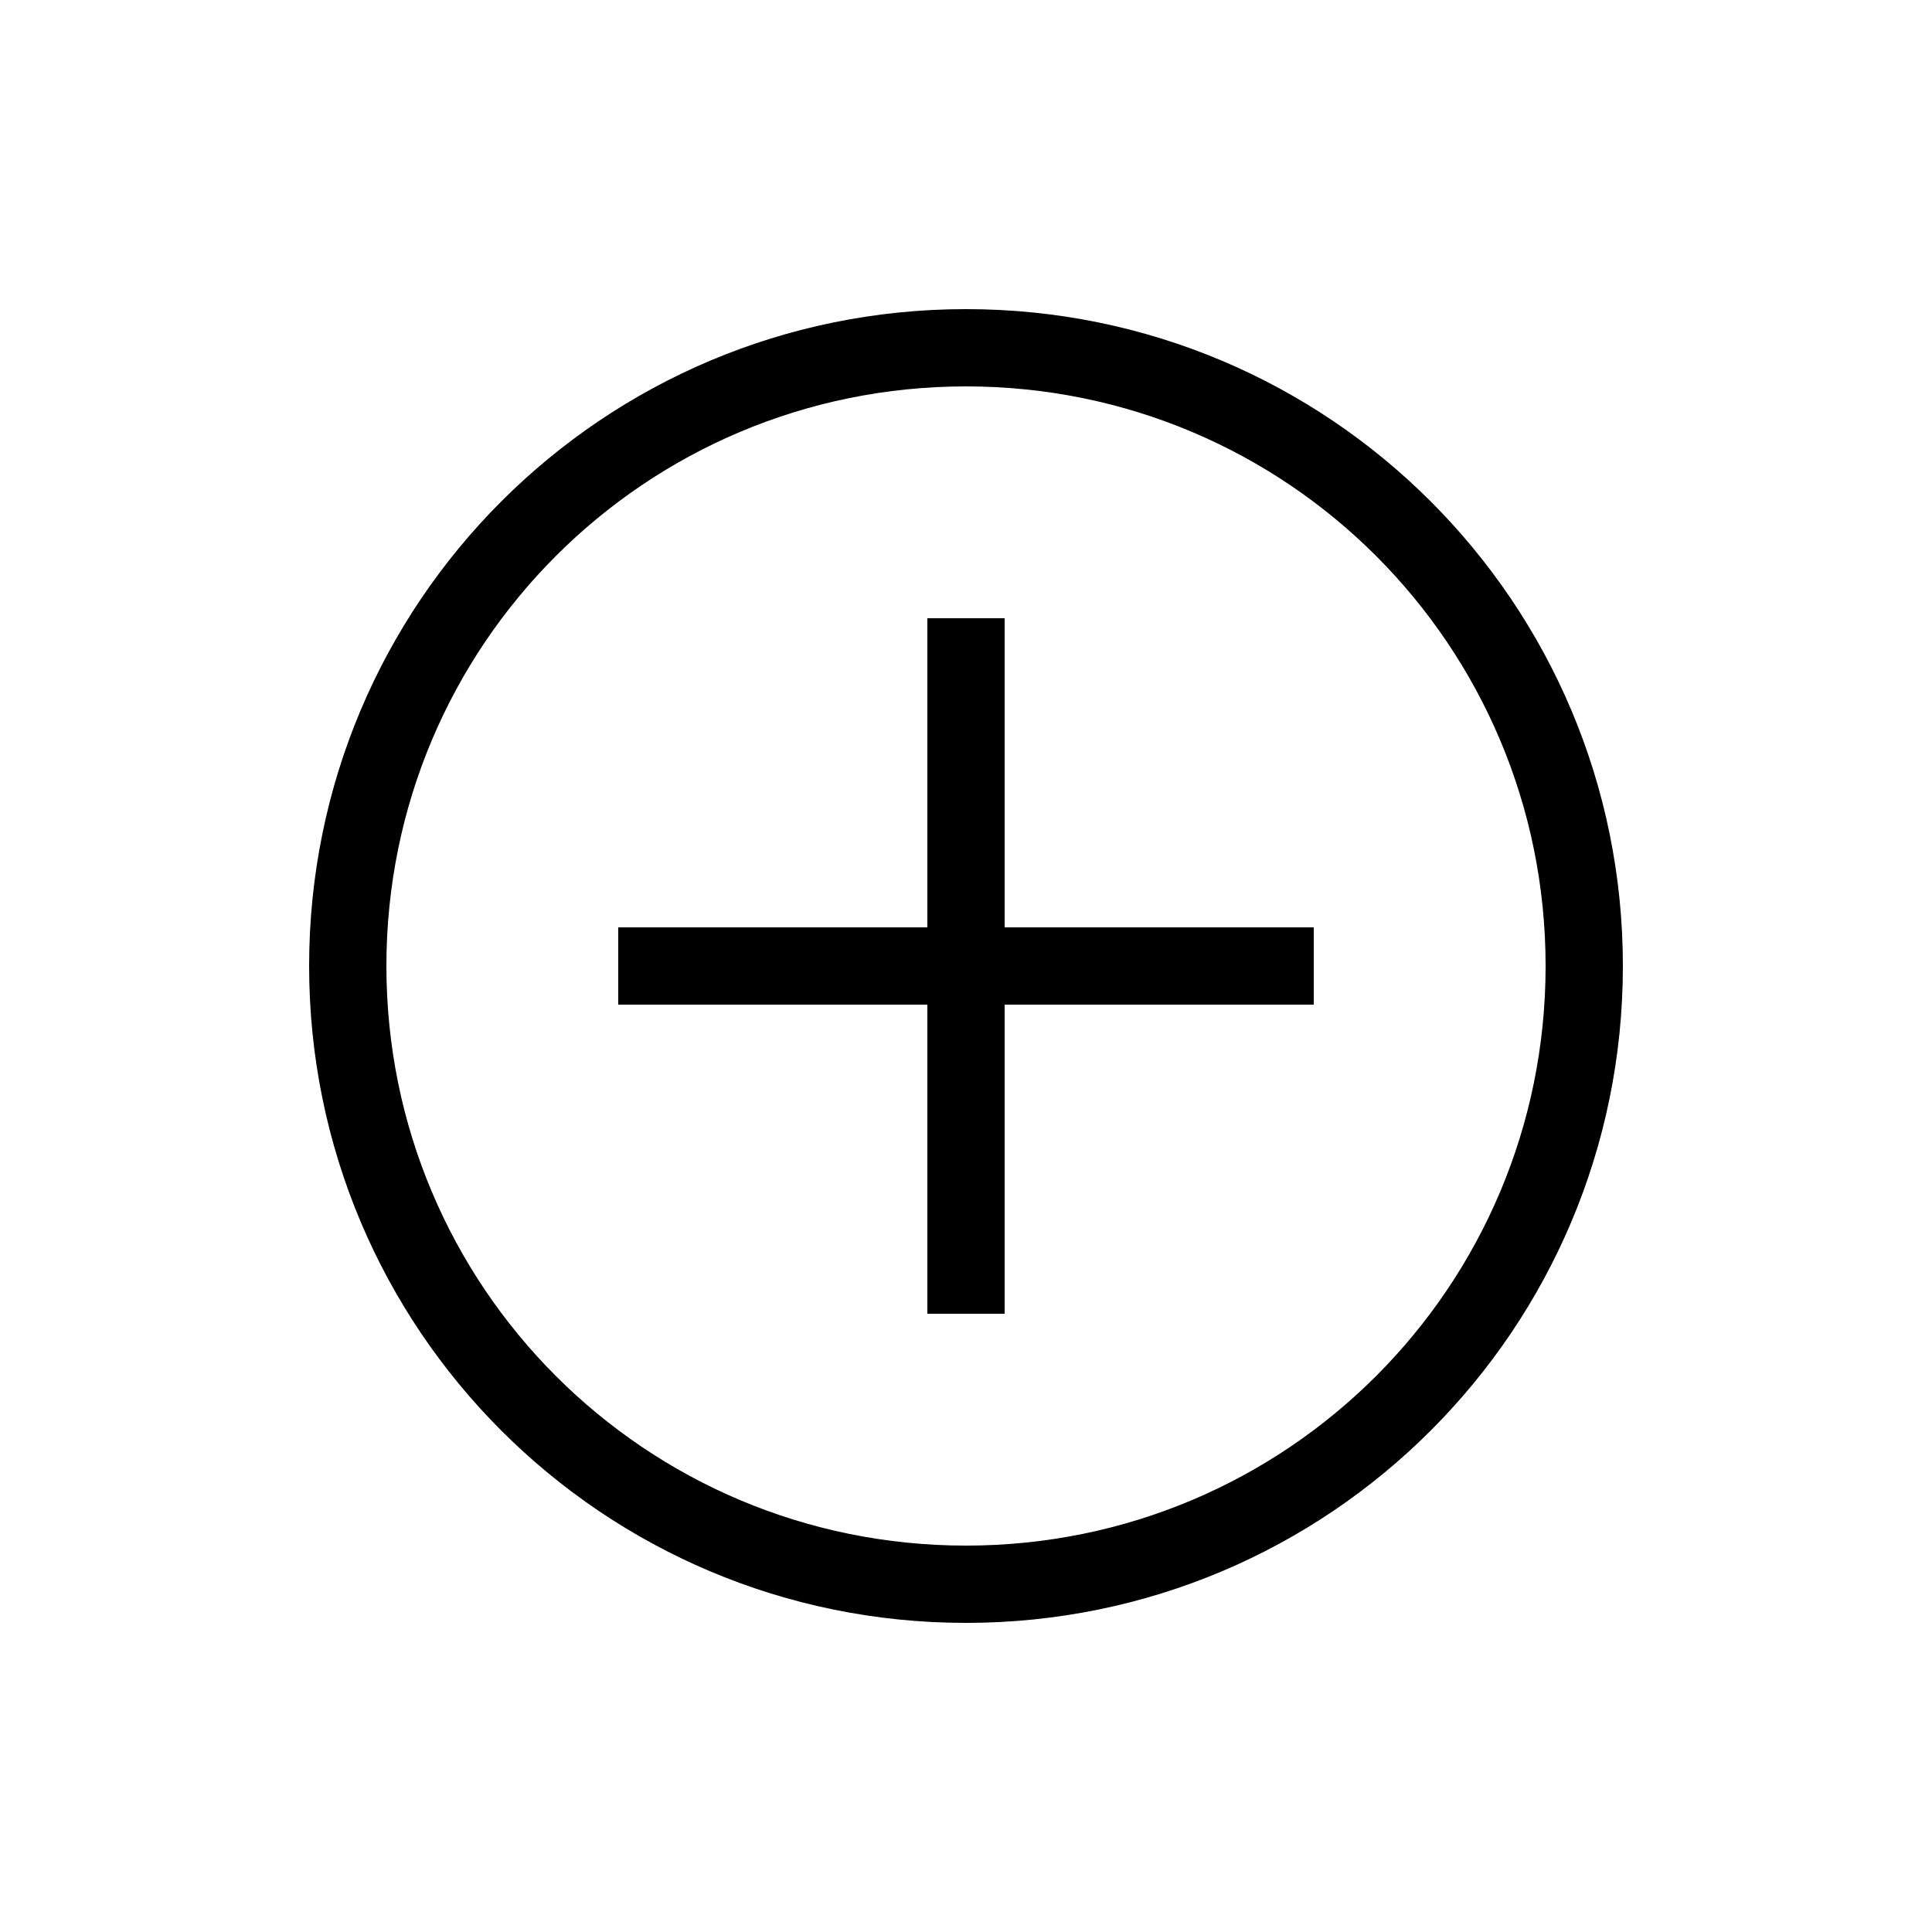
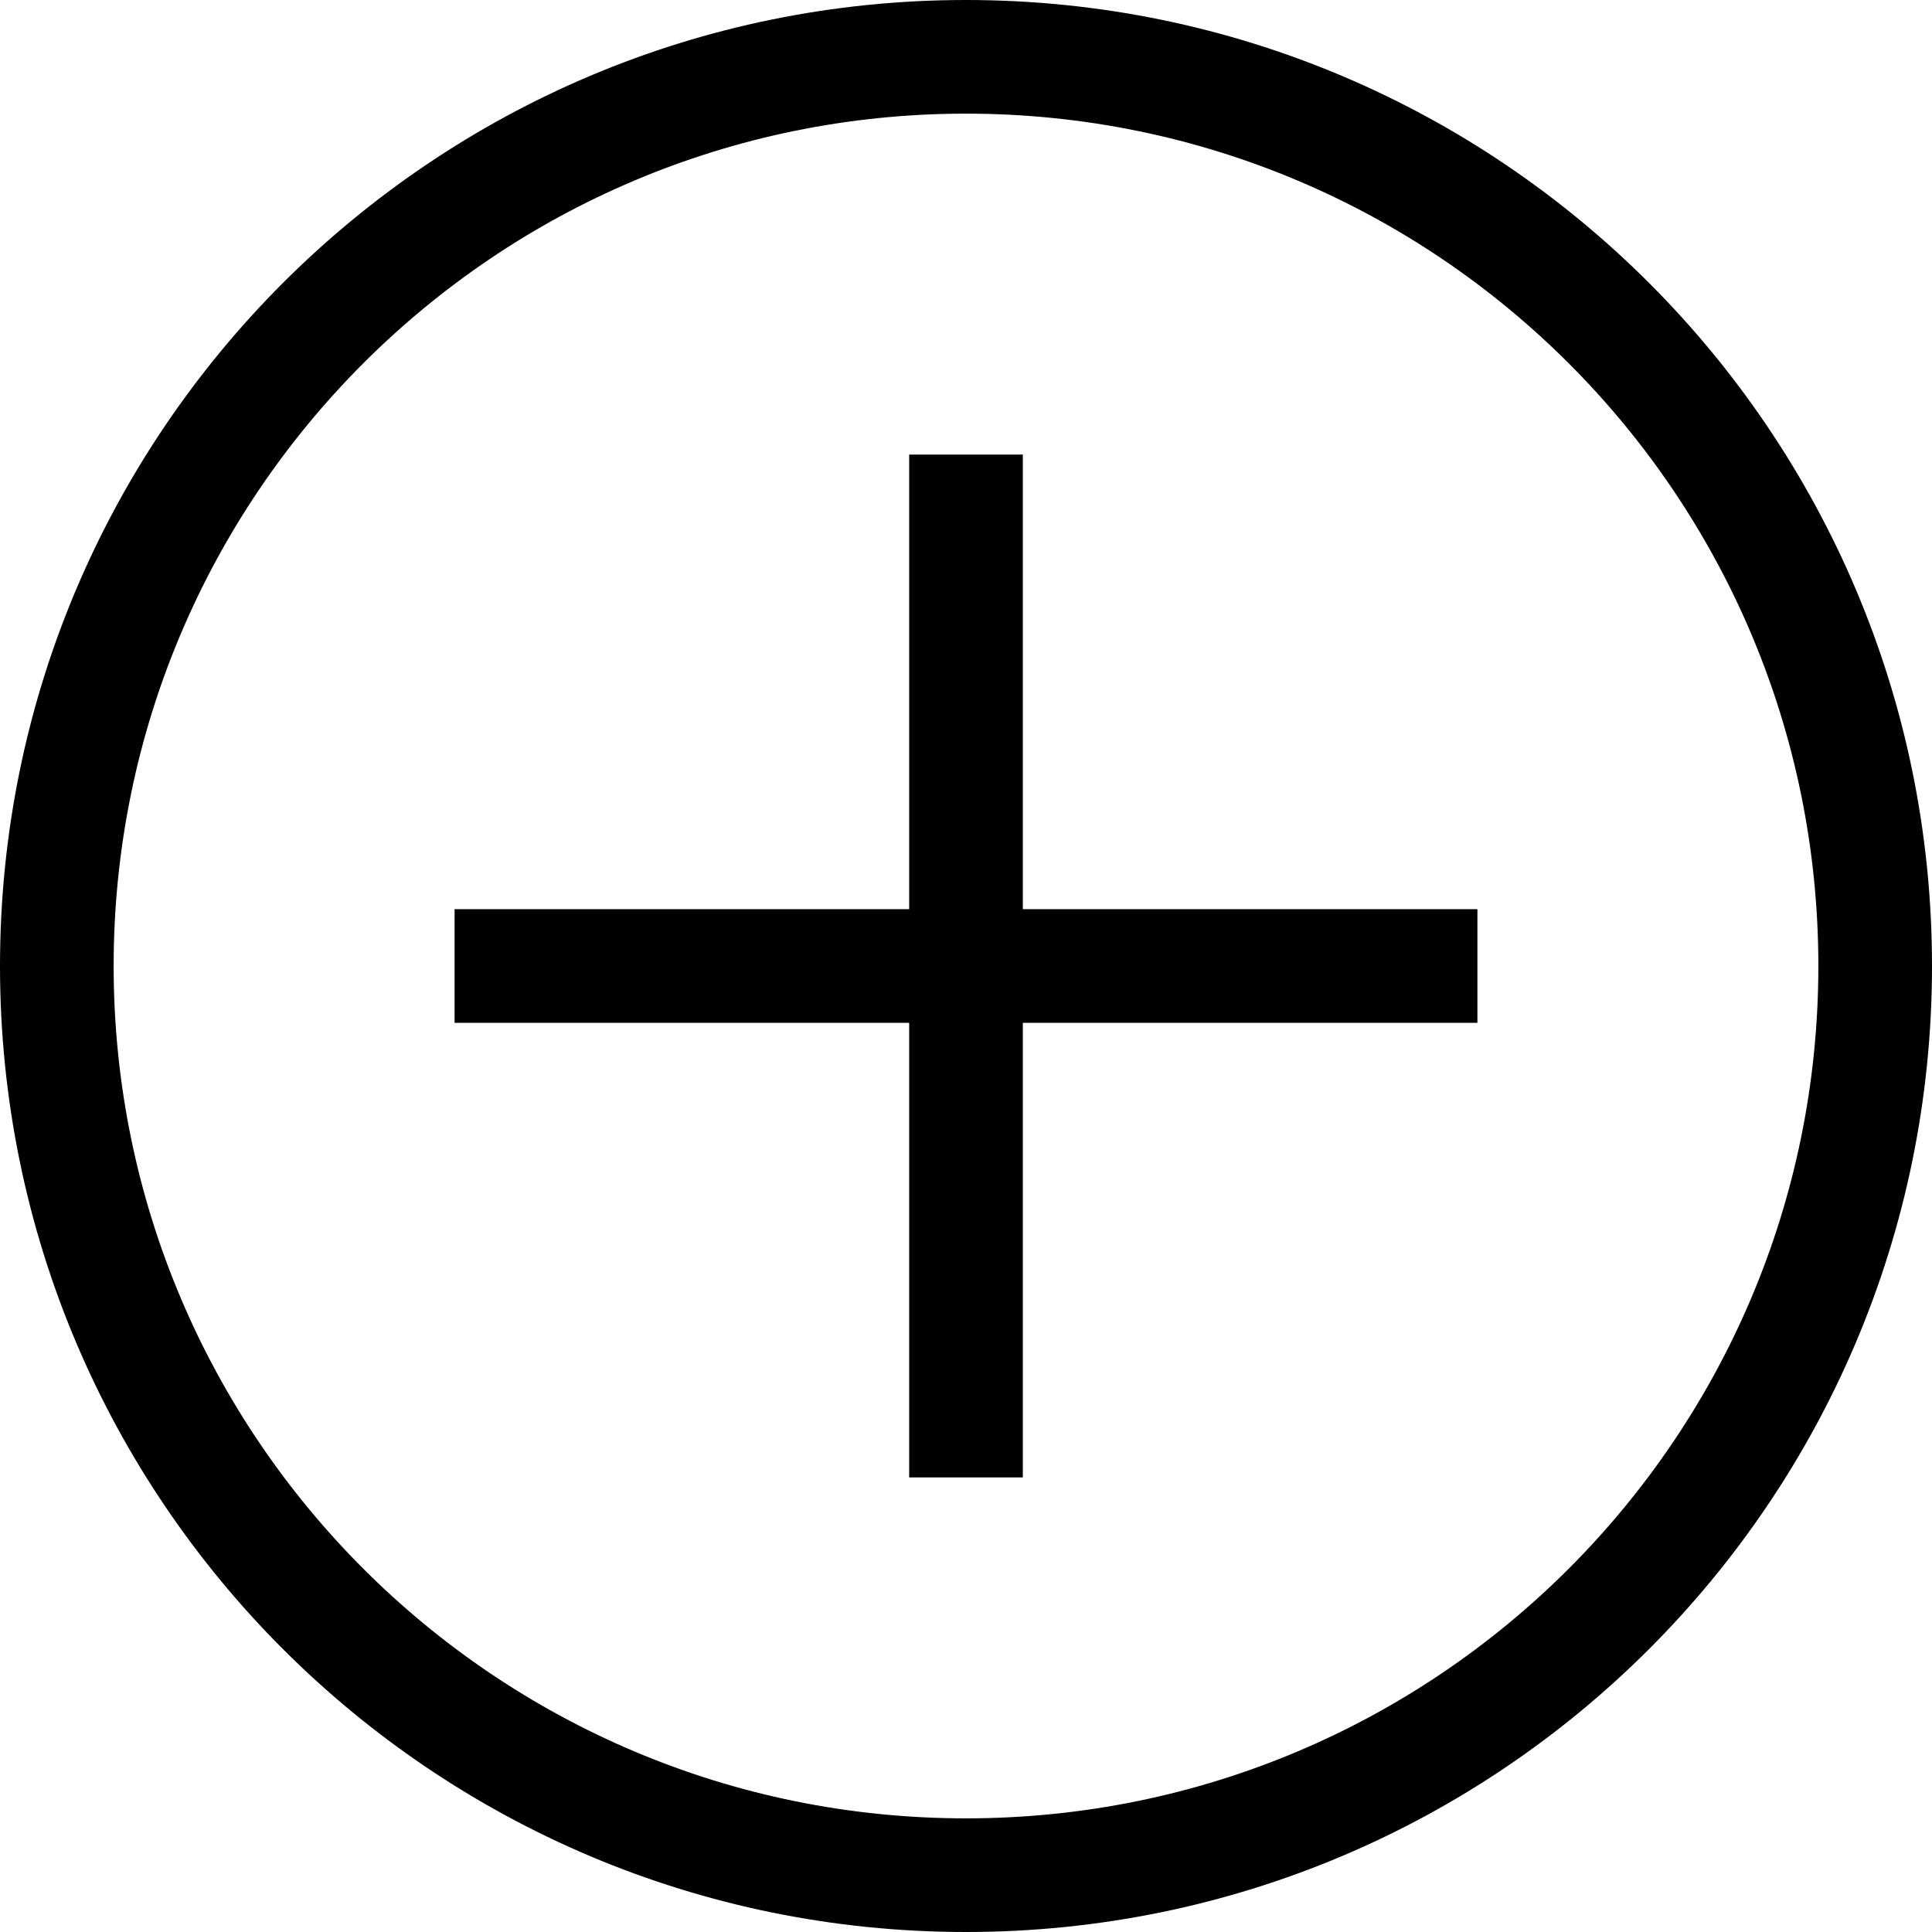
- <svg xmlns="http://www.w3.org/2000/svg" viewBox="0 0 50 50">
-   <path d="M25 42c-9.4 0-17-7.6-17-17S15.6 8 25 8s17 7.6 17 17-7.6 17-17 17zm0-32c-8.3 0-15 6.7-15 15s6.7 15 15 15 15-6.7 15-15-6.7-15-15-15z" />
-   <path d="M16 24h18v2H16z" />
-   <path d="M24 16h2v18h-2z" />
+ <svg xmlns="http://www.w3.org/2000/svg" id="Layer_1" data-name="Layer 1" viewBox="0 0 34 34">
+   <path d="M17,34A17,17,0,1,1,34,17,17,17,0,0,1,17,34ZM17,2A15,15,0,1,0,32,17,15,15,0,0,0,17,2Z" />
+   <path d="M8,16H26v2H8Z" />
+   <path d="M16,8h2V26H16Z" />
</svg>
